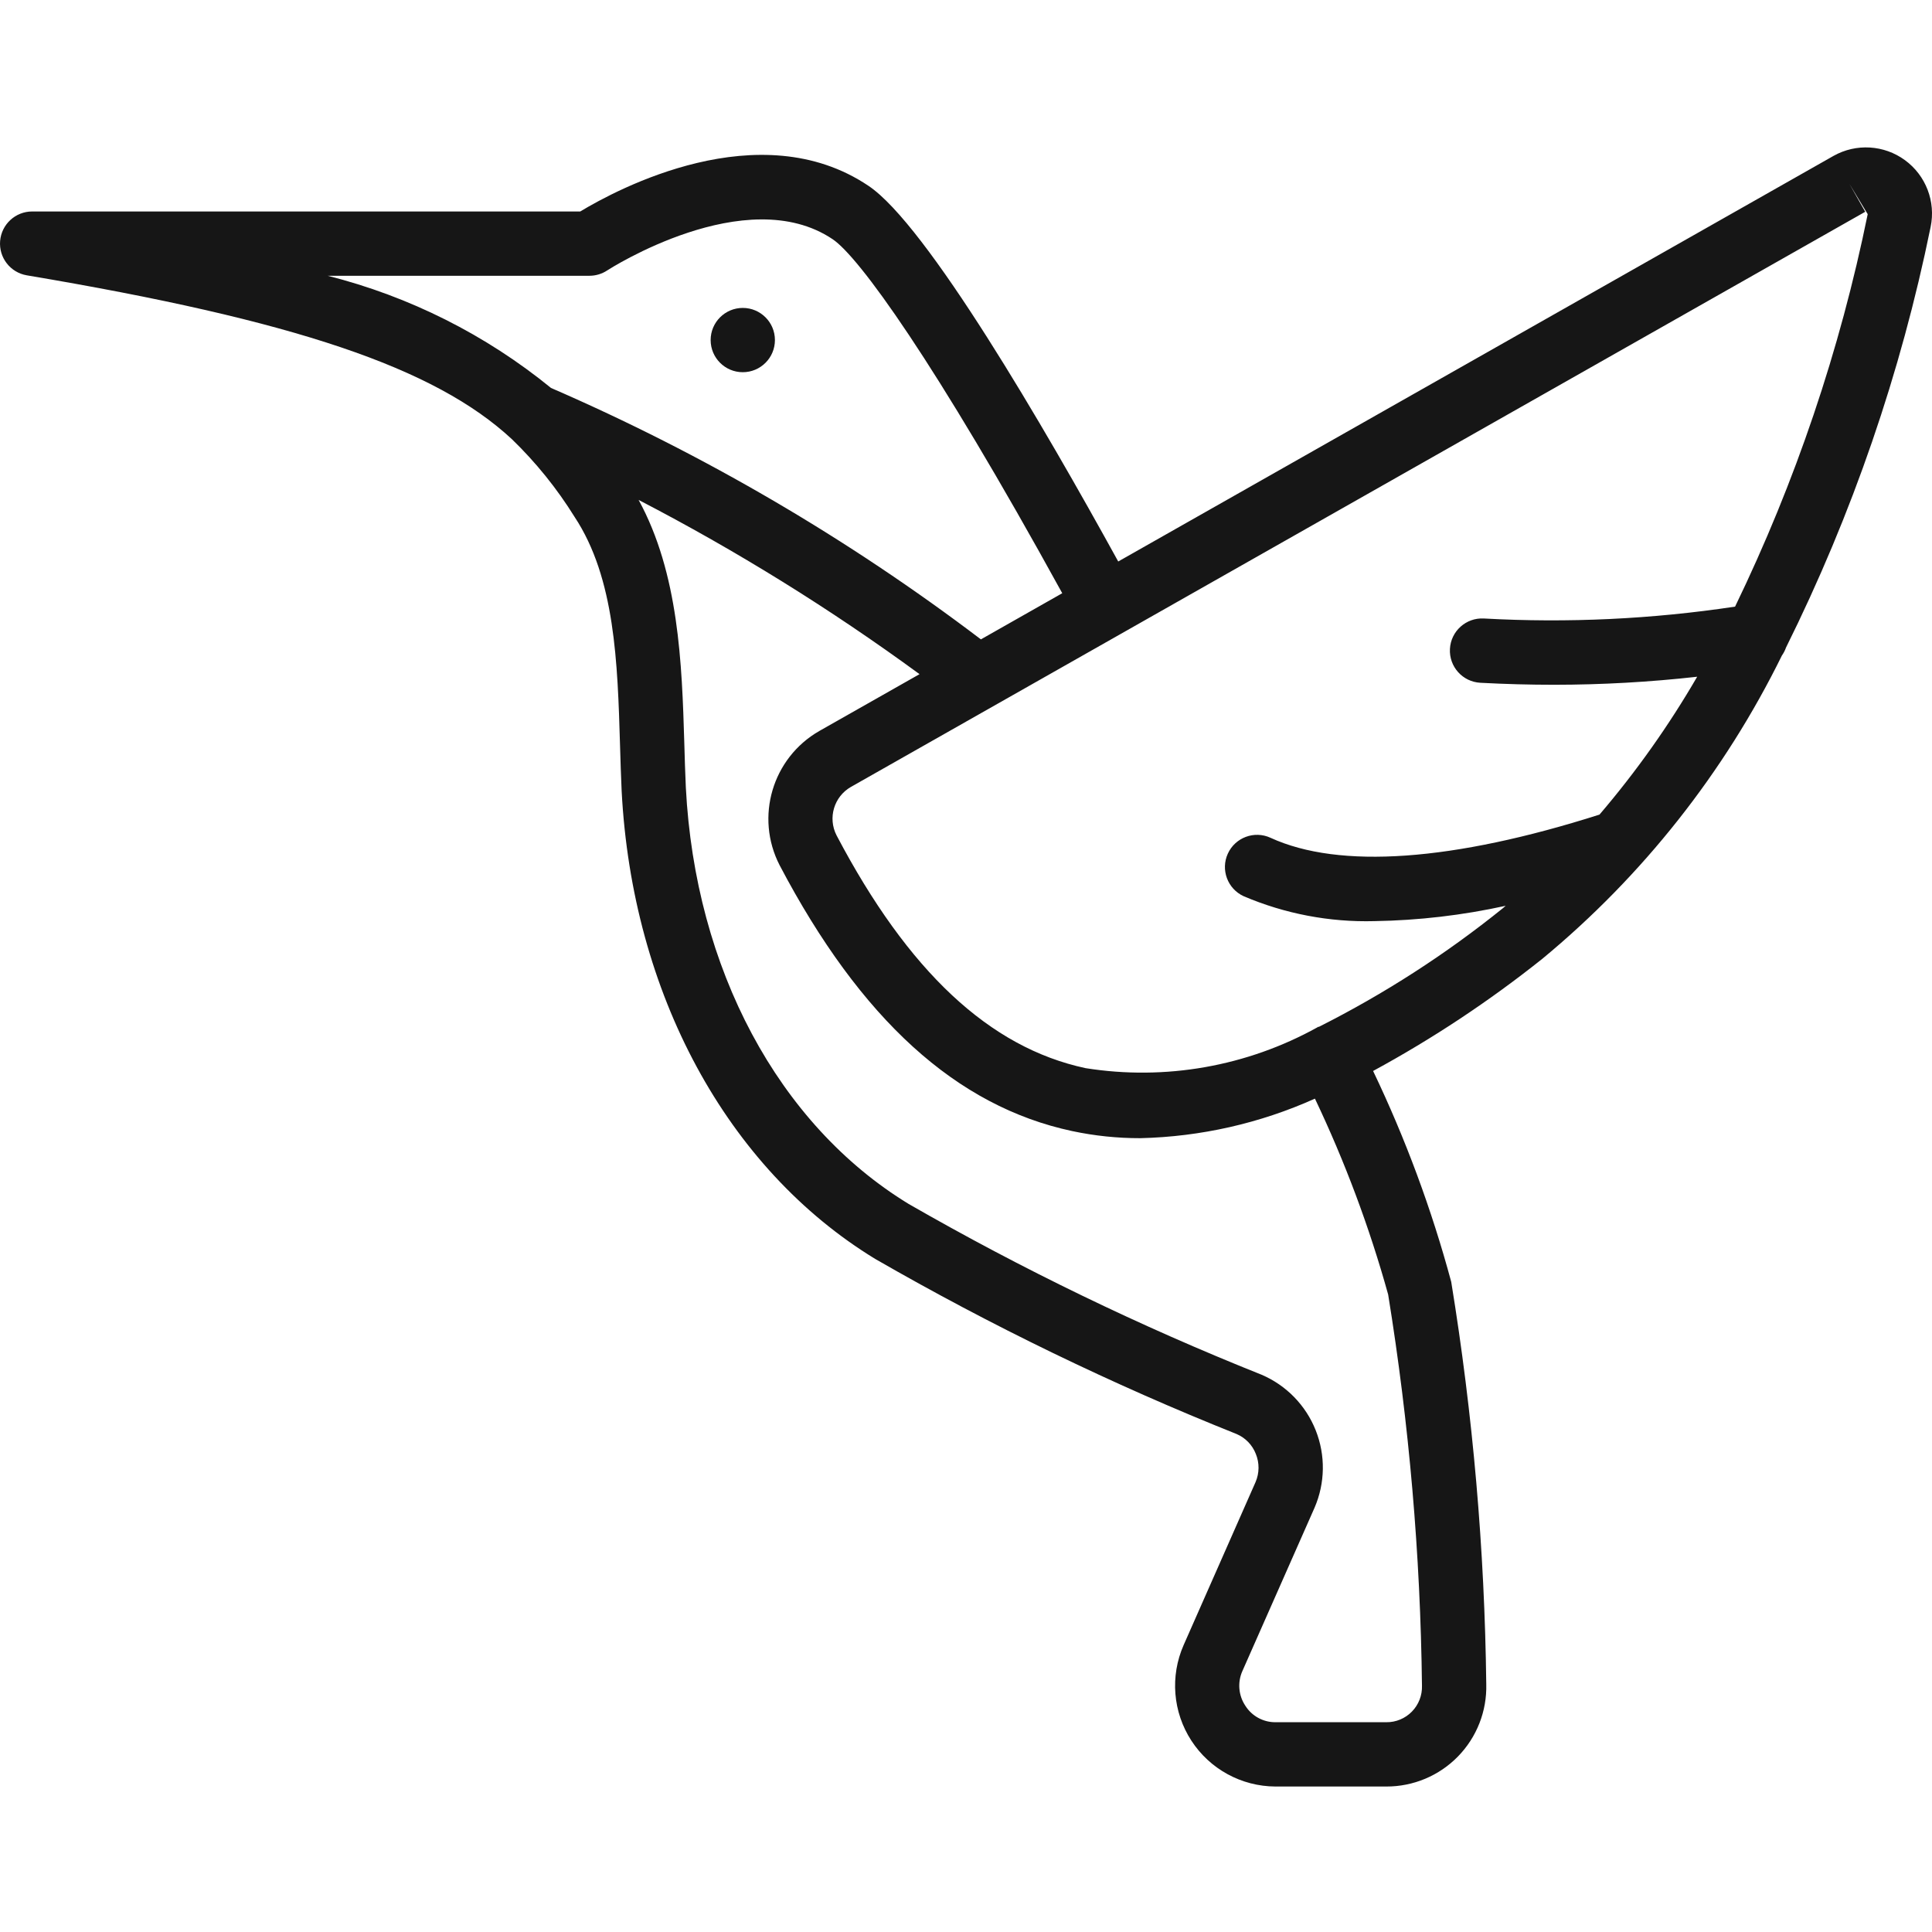
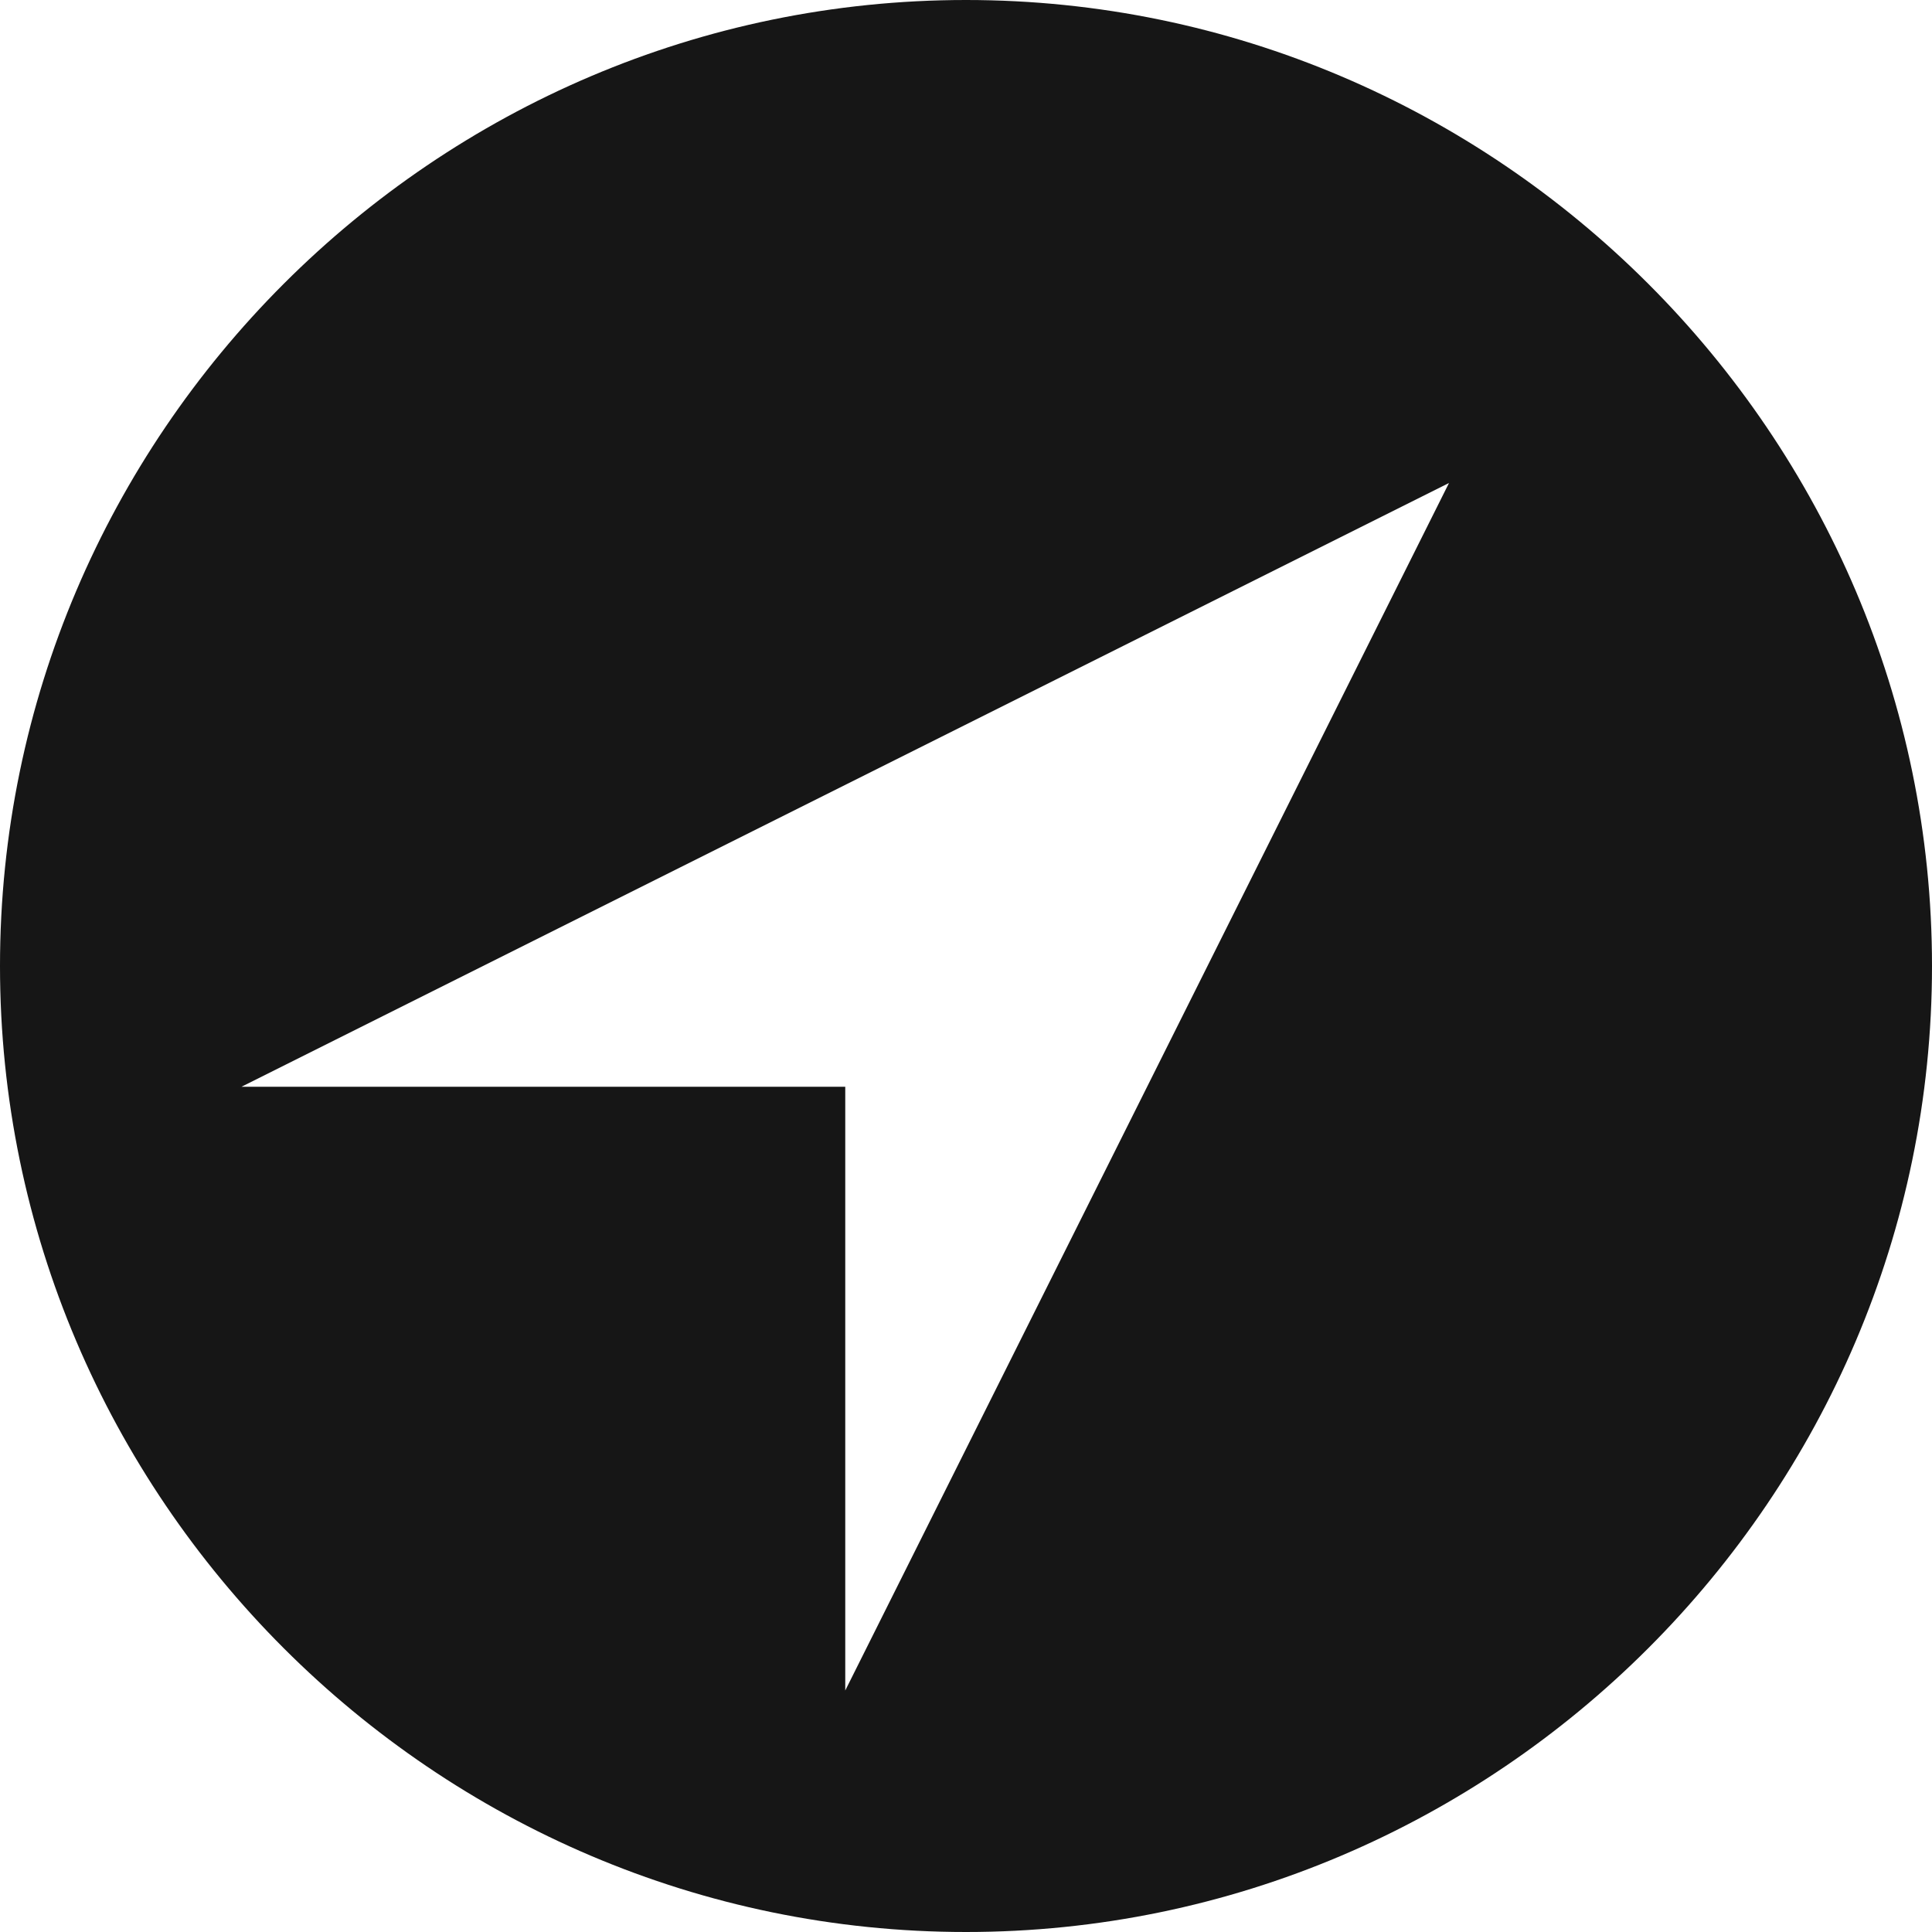
- <svg xmlns="http://www.w3.org/2000/svg" height="512px" viewBox="0 -38 504.492 504" width="512px" class="">
+ <svg xmlns="http://www.w3.org/2000/svg" version="1.1" width="512px" height="512px" viewBox="0 0 16 16">
  <g>
-     <path d="m6.996 33.648c69.855 11.75 106.543 24.07 126.688 42.805 6.262 6.059 11.75 12.863 16.344 20.262 10.594 16.016 11.238 38.148 11.875 59.594.117 4.07.246 8.059.422 11.945 2.734 52.879 27.48 98.605 66.207 122.234 30.324 17.461 61.859 32.738 94.359 45.719 2.309.984 4.125 2.855 5.035 5.195.965 2.359.941 5.008-.066 7.352l-18.785 42.57c-3.574 8.121-2.82 17.496 2.008 24.938 4.828 7.445 13.082 11.953 21.957 11.996h28.957c7.039.023 13.789-2.805 18.707-7.84 4.918-5.035 7.586-11.848 7.395-18.887-.422-35.195-3.48-70.312-9.148-105.051-5.109-18.941-11.938-37.375-20.402-55.07 15.574-8.453 30.371-18.266 44.223-29.316 26.207-21.676 47.52-48.66 62.531-79.176.449-.633.805-1.324 1.059-2.059 17.305-34.82 30.004-71.746 37.77-109.844 1.379-6.625-1.242-13.441-6.699-17.438-5.461-3.996-12.75-4.434-18.648-1.121l-186.789 105.918c-19.402-35.254-50.047-87.988-65.242-98.113-28.426-19.094-65.695.949-75.238 6.715h-143.133c-4.359.008-7.988 3.355-8.352 7.699-.359 4.348 2.668 8.246 6.969 8.973zm355.484 266.129c5.48 33.789 8.434 67.938 8.832 102.168.078 2.512-.871 4.949-2.629 6.746-1.758 1.801-4.172 2.805-6.688 2.777h-28.957c-3.18.016-6.141-1.605-7.84-4.289-1.809-2.699-2.098-6.141-.766-9.105l18.82-42.598c2.789-6.434 2.902-13.715.312-20.234-2.586-6.52-7.668-11.738-14.113-14.504-31.742-12.672-62.551-27.574-92.184-44.605-33.984-20.738-55.734-61.387-58.176-108.727-.176-3.762-.293-7.648-.402-11.609-.621-20.898-1.445-44.301-11.93-63.496 25.582 13.262 50.102 28.473 73.352 45.492l-26.195 14.855c-12.258 7.047-16.805 22.484-10.332 35.051 21.152 40.23 46.164 62.953 76.379 69.406 5.852 1.242 11.816 1.867 17.797 1.855 15.734-.367 31.238-3.875 45.602-10.324 7.832 16.465 14.23 33.574 19.117 51.141zm120.438-290.016 4.785 7.914c-7.227 35.469-18.859 69.898-34.633 102.484-21.703 3.273-43.691 4.312-65.609 3.098-4.637-.254-8.598 3.305-8.848 7.938-.25 4.637 3.305 8.598 7.941 8.848 6.492.348 12.926.52 19.305.52 12.469-.008 24.926-.707 37.316-2.098-7.395 12.746-15.934 24.797-25.508 36-38.223 12.18-67.918 14.32-85.914 6.051-4.215-1.934-9.195-.082-11.129 4.129-1.934 4.215-.086 9.199 4.129 11.133 10.781 4.598 22.426 6.816 34.145 6.504 11.527-.184 23.008-1.527 34.27-4.004-.262.211-.496.445-.754.652-14.867 11.992-30.969 22.367-48.027 30.957-.066 0-.129 0-.195 0s-.109.094-.176.125c-18.43 10.219-39.746 13.973-60.559 10.66-25.055-5.363-46.316-25.246-65.016-60.793-2.324-4.539-.672-10.105 3.754-12.641l264.863-150.184zm-328.996 24.004c1.656 0 3.277-.492 4.656-1.41.363-.242 36.246-23.316 58.84-8.141 6.789 4.531 26.516 31.59 59.961 92.445l-21.242 12.051c-34.656-26.297-72.344-48.34-112.254-65.652-17.07-13.906-36.977-23.906-58.324-29.293zm0 0" data-original="#000000" class="active-path" data-old_color="#00FF51" fill="#161616" />
-     <path d="m202.352 50.551c0 4.637-3.758 8.395-8.395 8.395-4.633 0-8.391-3.758-8.391-8.395 0-4.633 3.758-8.391 8.391-8.391 4.637 0 8.395 3.758 8.395 8.391zm0 0" data-original="#000000" class="active-path" data-old_color="#00FF51" fill="#161616" />
+     <path fill="#161616" d="M8 0c-4.4 0-8 3.6-8 8s3.6 8 8 8 8-3.6 8-8-3.6-8-8-8zM7 14v-5h-5l10-5-5 10z" data-original="#444444" class="active-path" data-old_color="#632323" />
  </g>
</svg>
